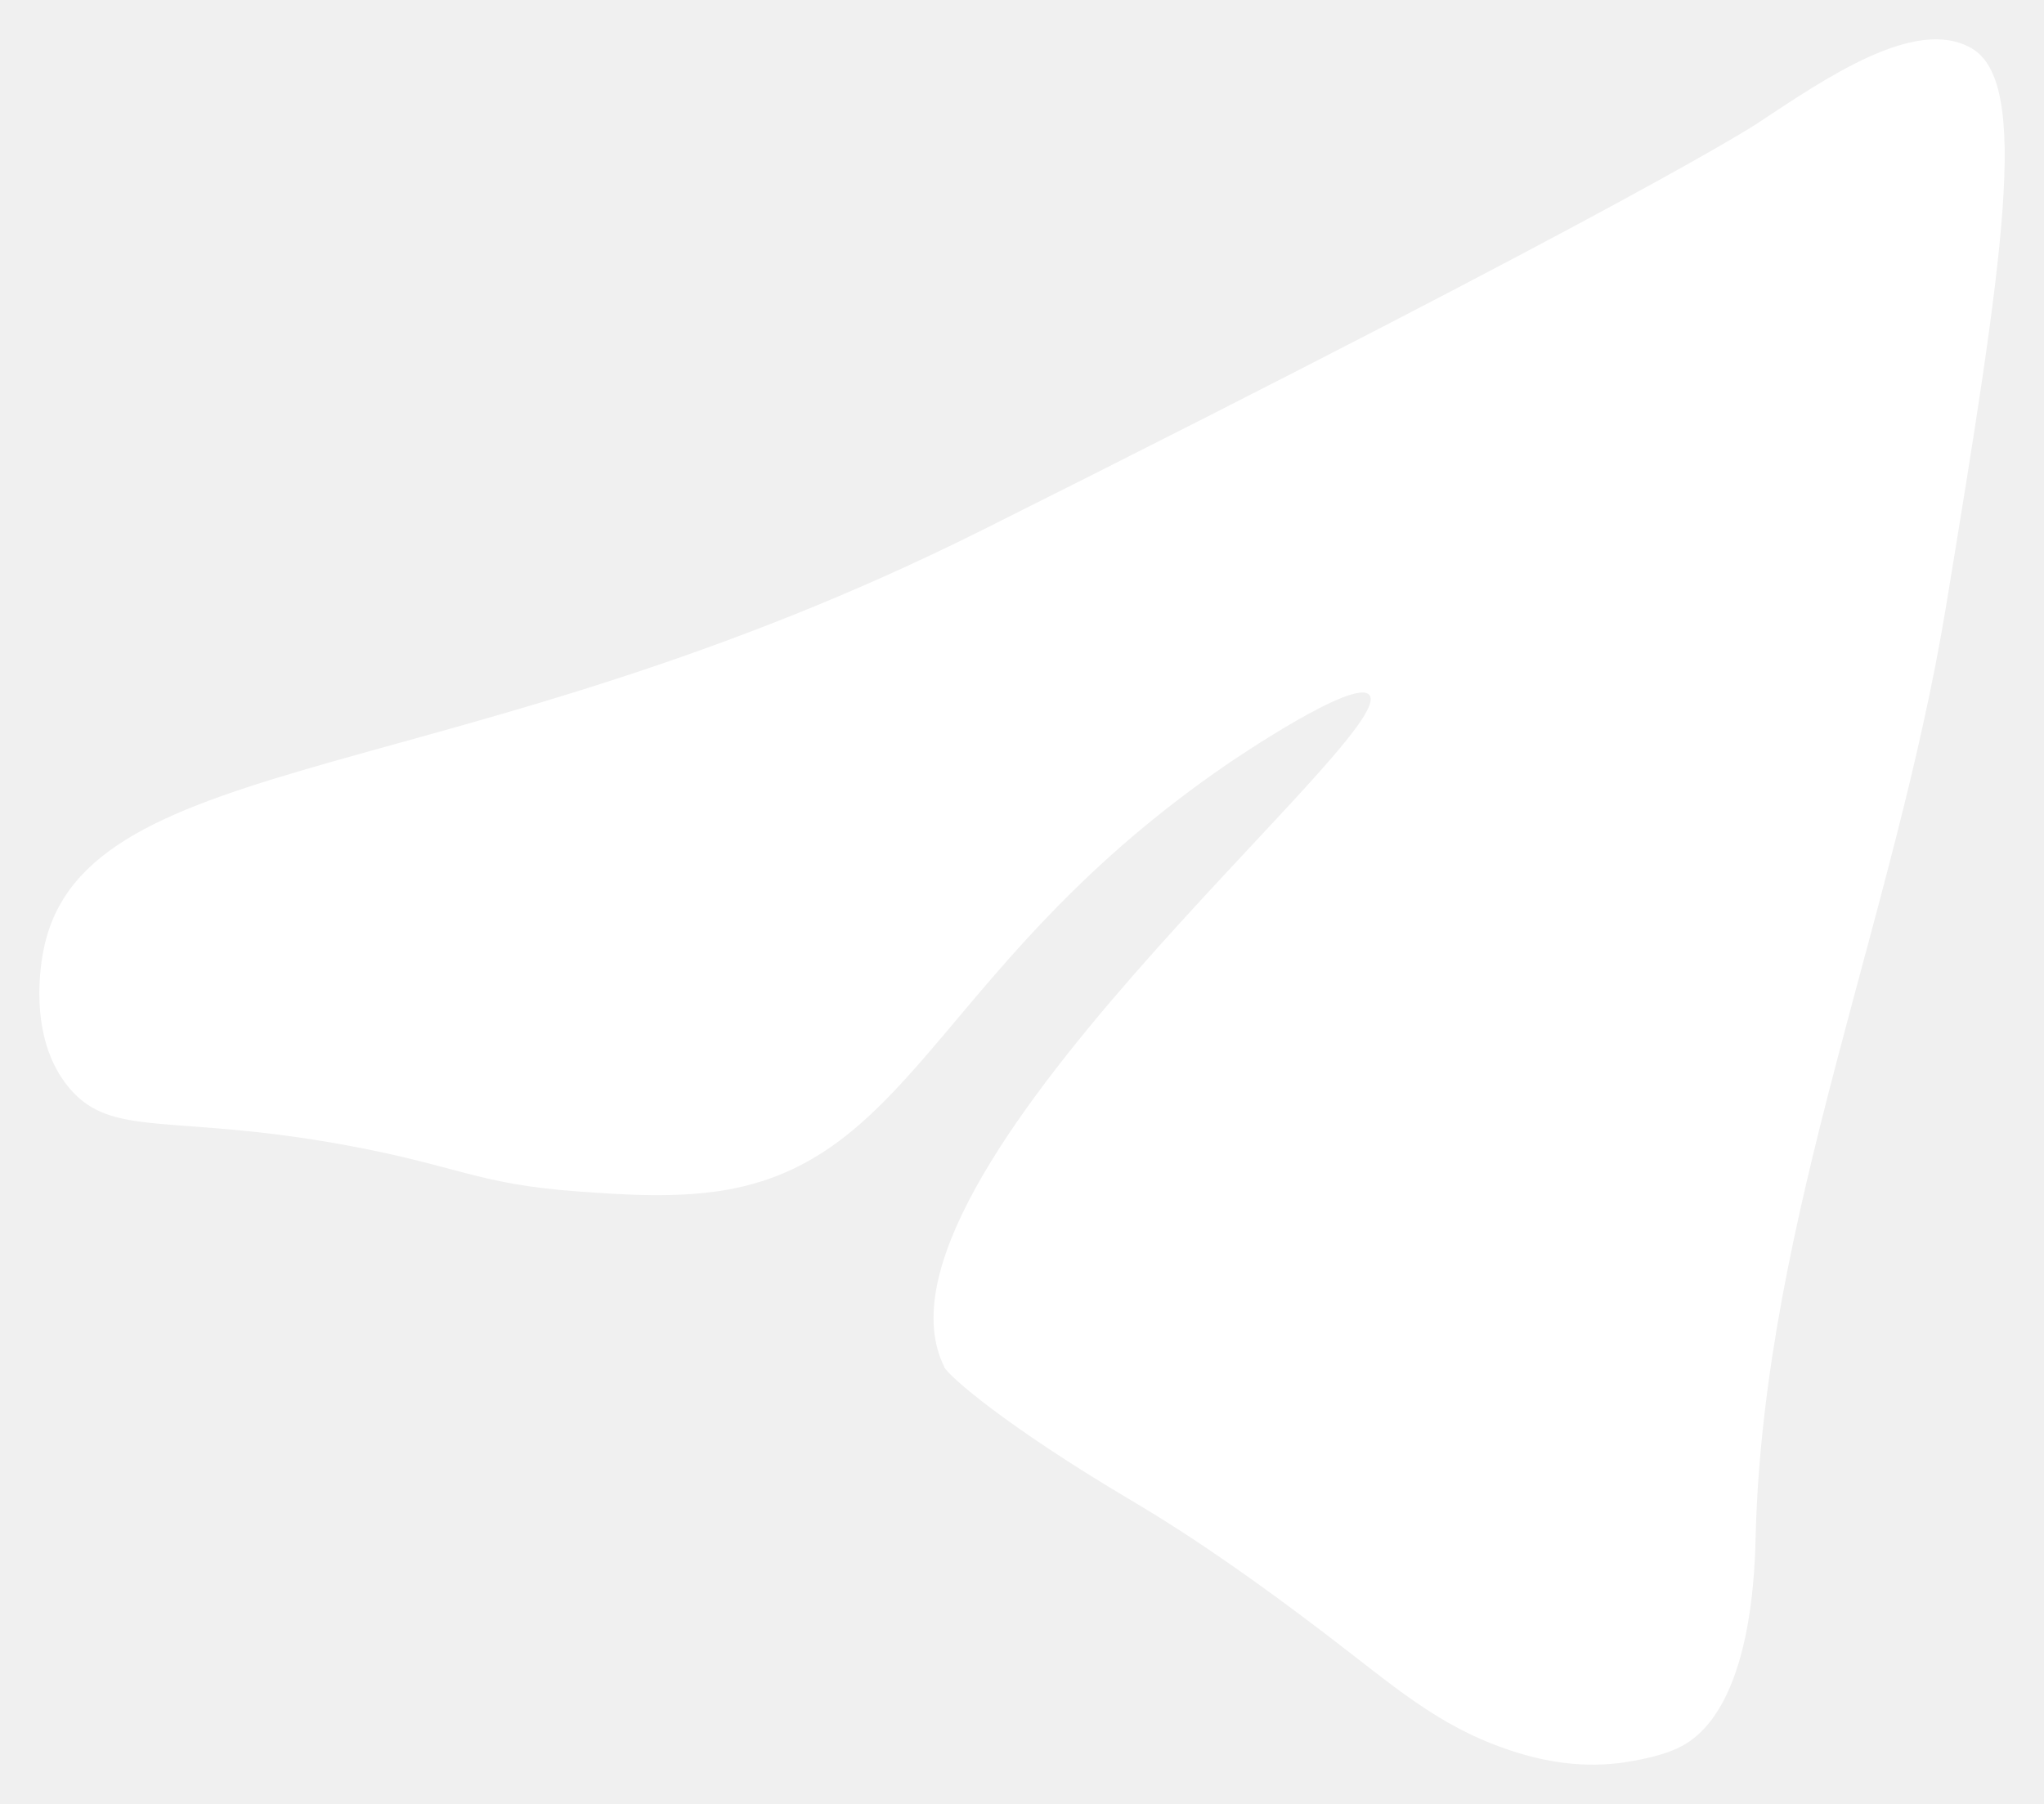
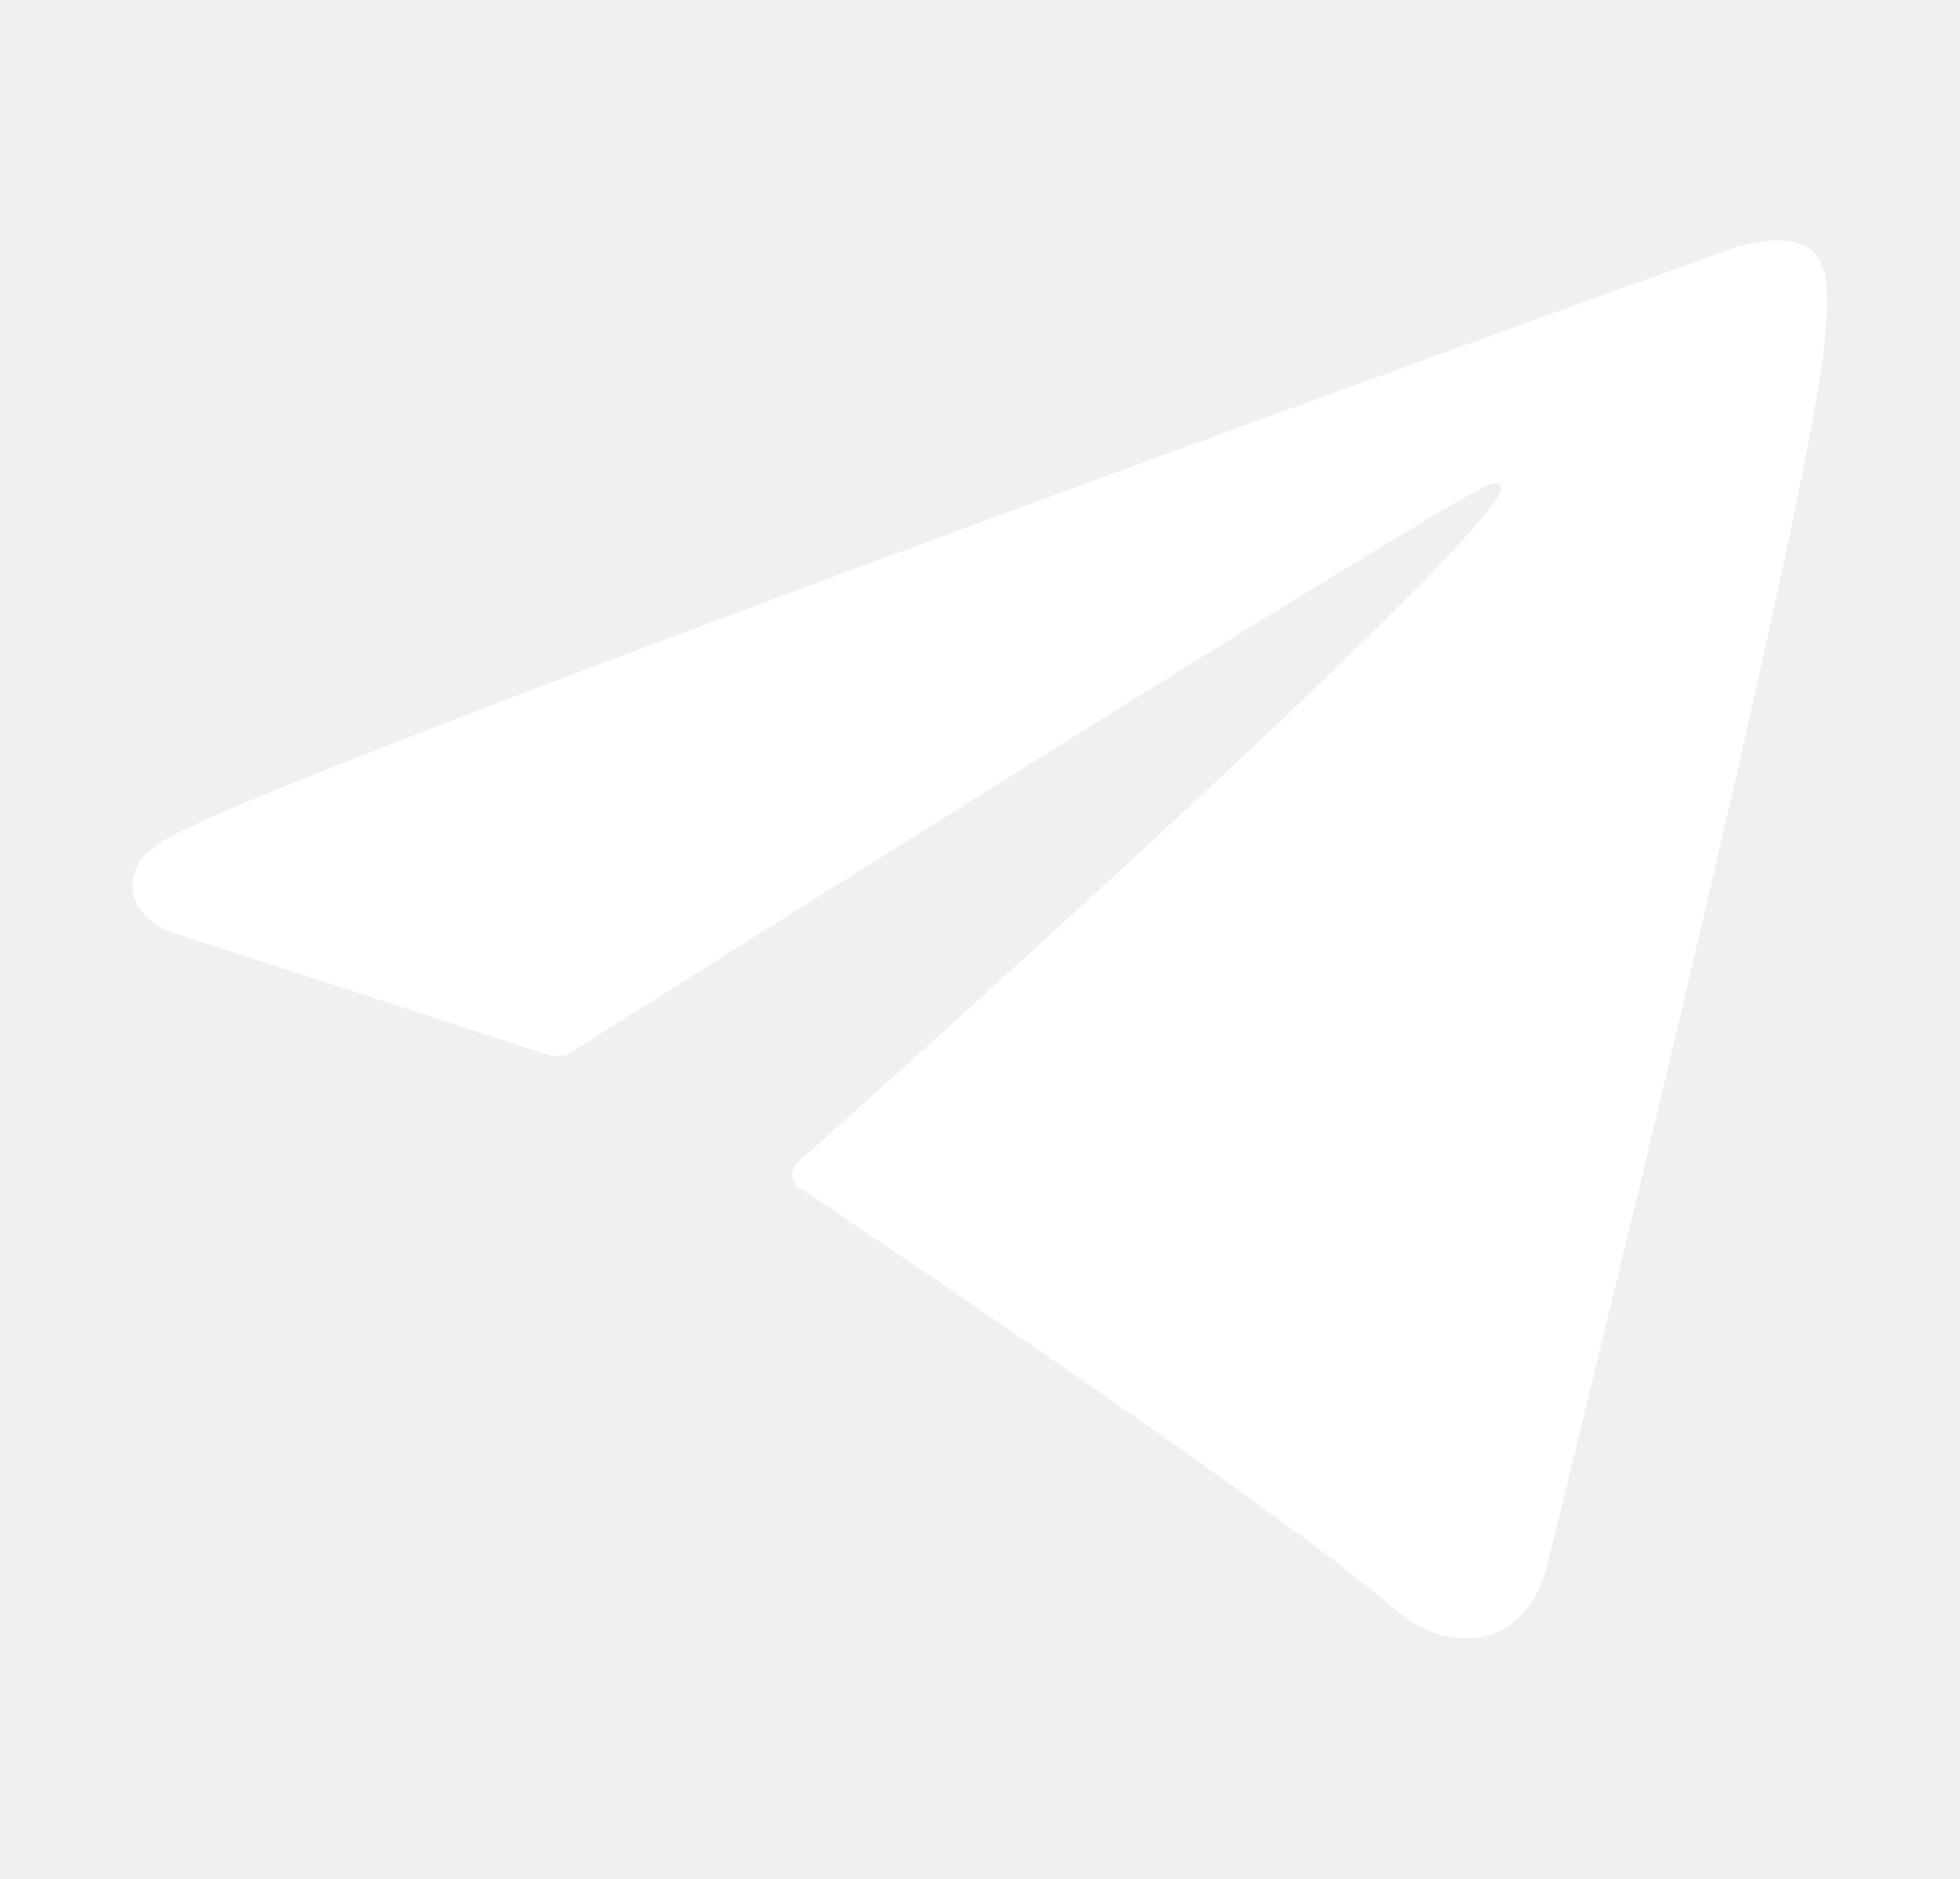
- <svg xmlns="http://www.w3.org/2000/svg" viewBox="36.31 40.3 125.45 110.74">
+ <svg xmlns="http://www.w3.org/2000/svg" viewBox="0 0 180.47 172.99">
  <defs>
    <style>
      .telegram-1 {
        fill: #fff;
        stroke-width: 0px;
      }
    </style>
  </defs>
-   <path class="telegram-1" d="m94.25,124.21c.27.55,3.7,3.58,11.46,8.18,4.14,2.45,8.07,5.26,11.89,8.17,4.27,3.25,6.87,5.64,11.21,7.13,1.98.68,4.25,1.15,6.84.85.13-.02,2.36-.28,3.75-.98,4.56-2.28,4.62-11.36,4.67-13.23.56-19.33,8.54-37.74,11.68-56.82,3.52-21.4,5.2-32.15,1.56-34.25-3.44-1.98-8.96,1.85-13.23,4.67,0,0-7.21,4.76-47.48,24.91-32.17,16.09-55.03,13.26-57.6,25.69-.13.61-1.09,5.42,1.56,8.56,2.63,3.13,6.24,1.55,16.92,3.5,6.86,1.25,8.13,2.41,14.27,2.85,2.78.2,6.16.45,9.29-.12,11.49-2.11,13.28-14.23,30.55-26.08.41-.28,7.84-5.34,8.76-4.28,2.02,2.34-31.86,29.69-26.08,41.26Z" />
+   <path class="telegram-1" d="m50.57,97.17l-35.24-11.48s-4.21-1.71-2.86-5.58c.28-.8.84-1.48,2.52-2.65,7.81-5.44,144.53-54.59,144.53-54.59,0,0,3.86-1.3,6.14-.44,1.04.39,1.71.84,2.27,2.47.2.59.32,1.86.31,3.11-.01.91-.12,1.74-.2,3.06-.83,13.44-25.75,113.71-25.75,113.71,0,0-1.49,5.87-6.83,6.07-1.95.07-4.31-.32-7.14-2.75-10.48-9.02-46.71-33.37-54.72-38.72-.45-.3-.58-.69-.66-1.08-.11-.56.5-1.26.5-1.26,0,0,63.09-56.08,64.77-61.97.13-.46-.36-.68-1.02-.48-4.19,1.54-76.83,47.41-84.85,52.48-.47.3-1.78.11-1.78.11" />
</svg>
